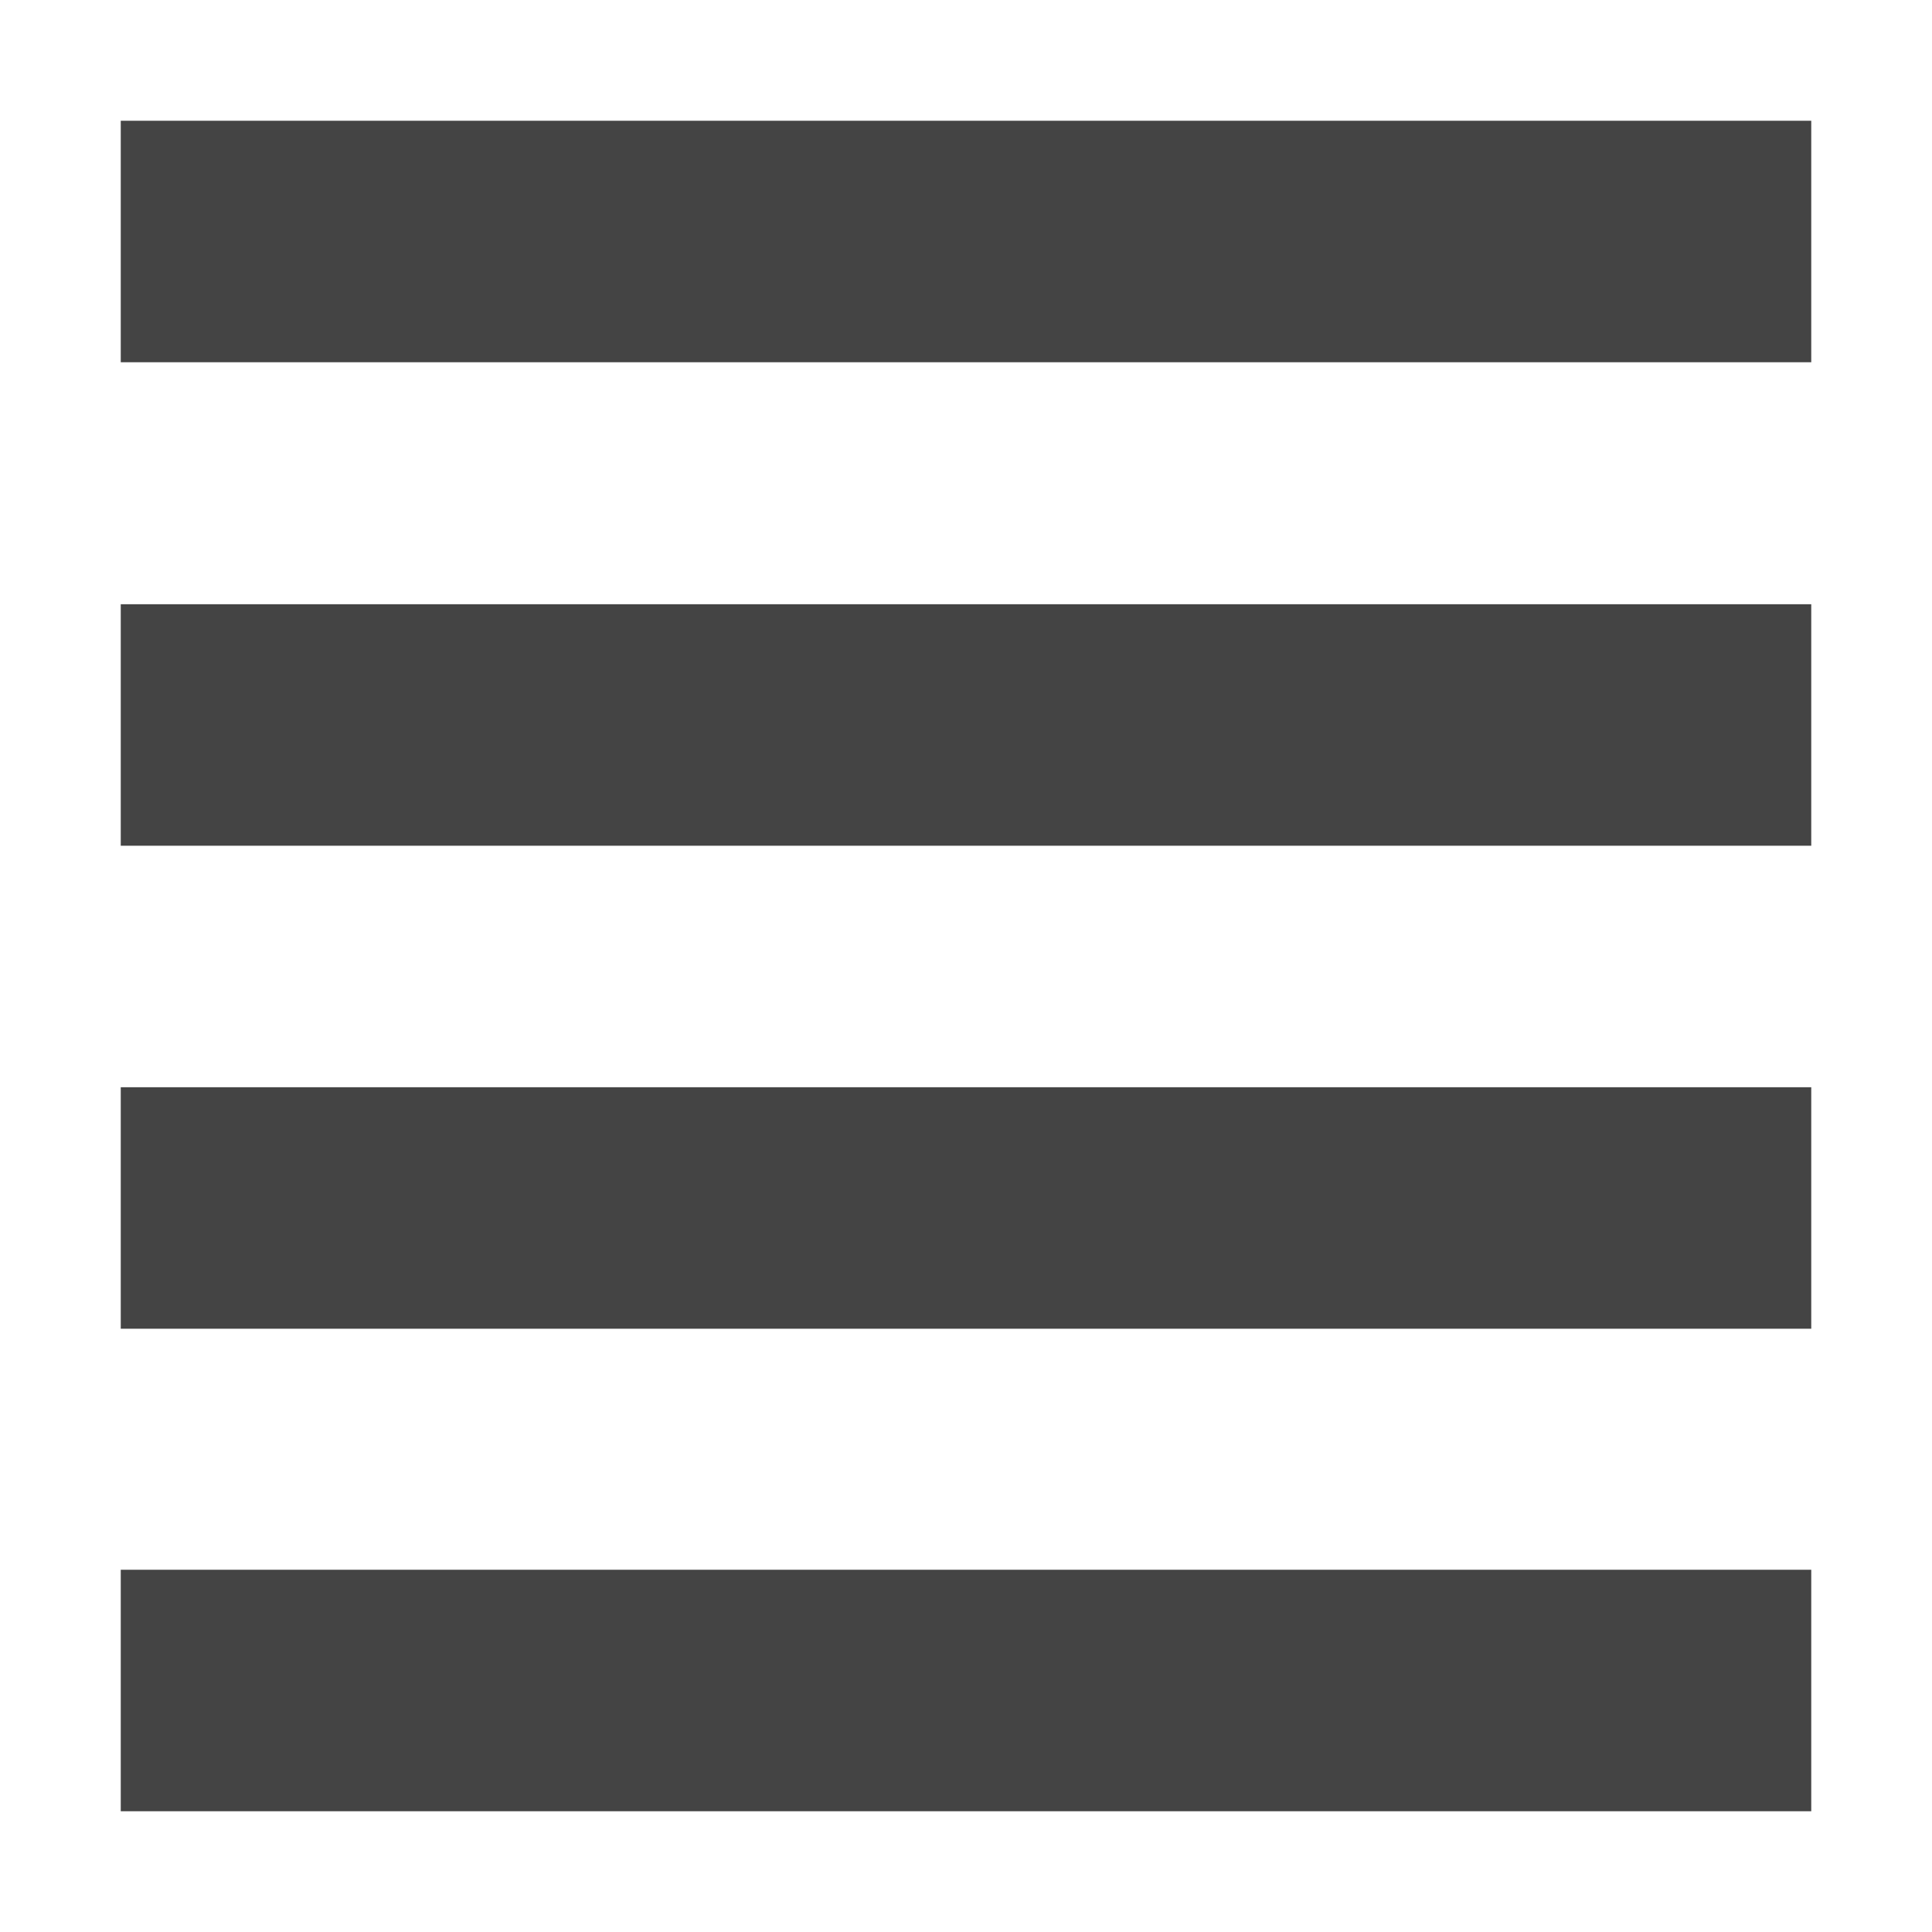
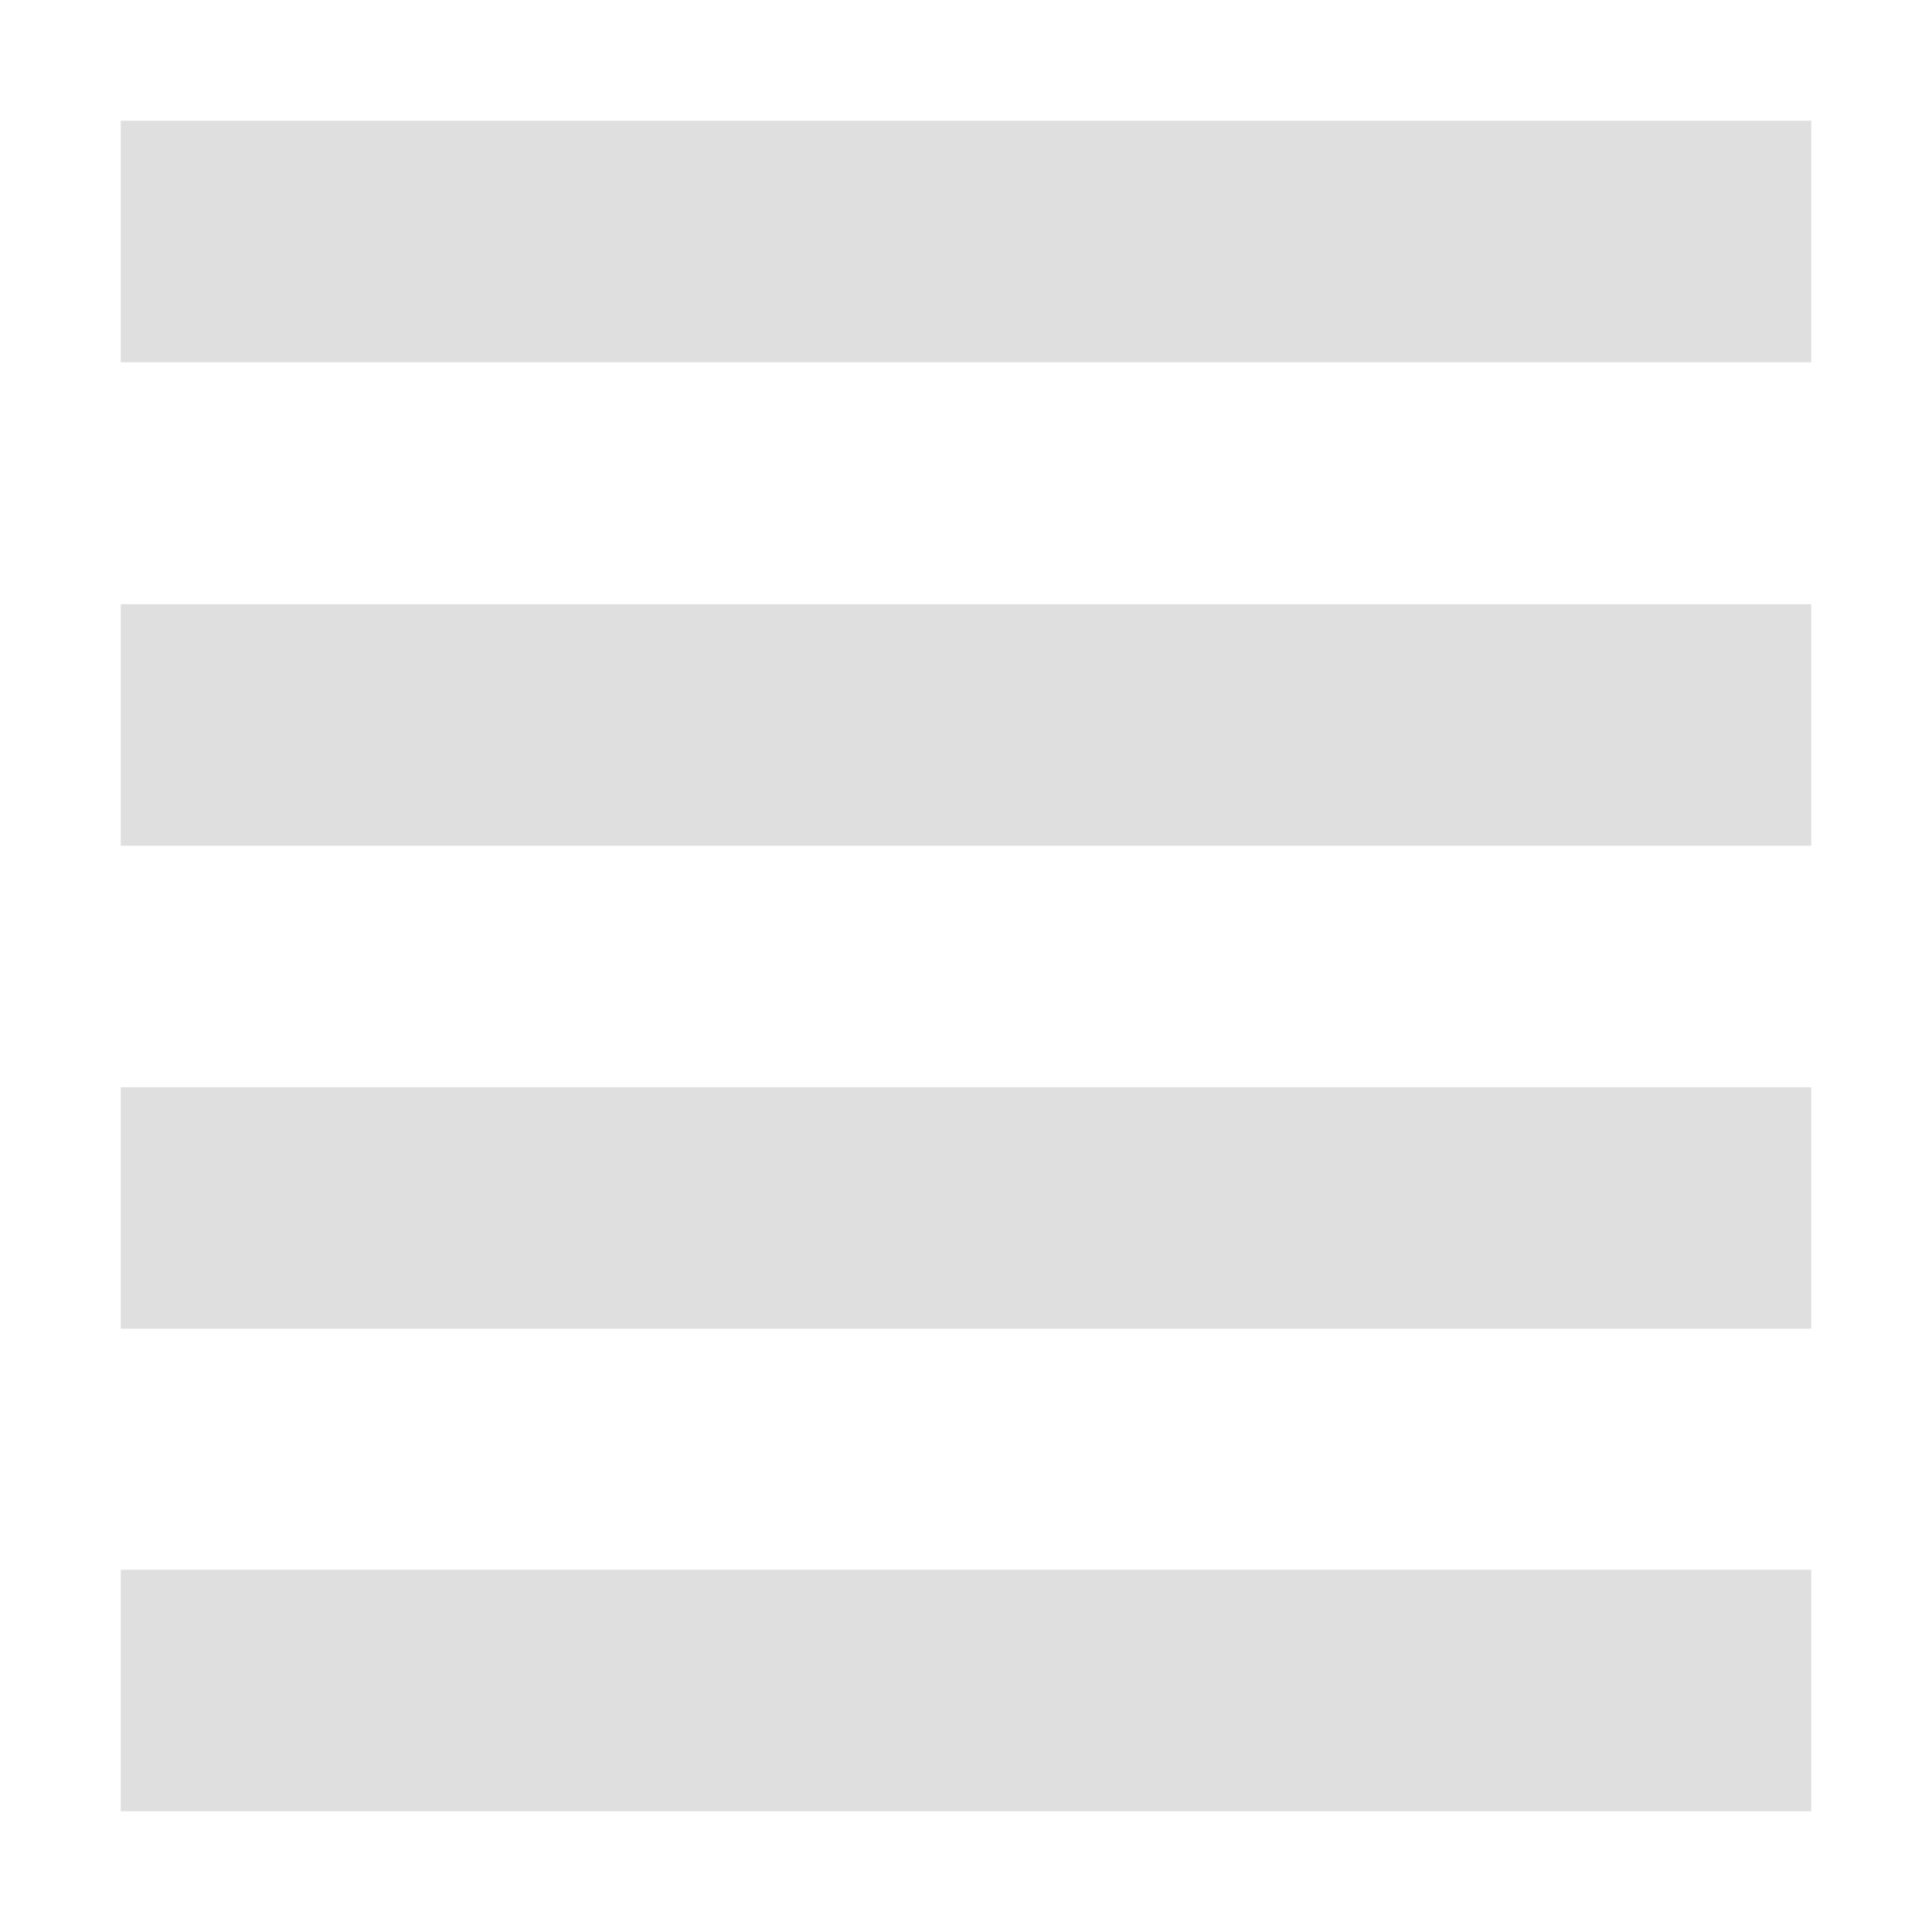
- <svg xmlns="http://www.w3.org/2000/svg" width="16" height="16" viewBox="0 0 16 16">
-   <defs>
+ <svg xmlns="http://www.w3.org/2000/svg" width="16" height="16" viewBox="0 0 16 16" version="1.1" id="svg7" xml:space="preserve">
+   <defs id="defs3">
    <style id="current-color-scheme" type="text/css">
   .ColorScheme-Text { color:#444444; } .ColorScheme-Highlight { color:#4285f4; }
  </style>
  </defs>
-   <path style="fill:currentColor" class="ColorScheme-Text" d="M 1 1 L 1 3 L 15 3 L 15 1 L 1 1 z M 1 5.004 L 1 7.004 L 15 7.004 L 15 5.004 L 1 5.004 z M 1 9.004 L 1 11.004 L 15 11.004 L 15 9.004 L 1 9.004 z M 1 13 L 1 15 L 15 15 L 15 13 L 1 13 z" />
+   <path style="fill:#dfdfdf;fill-opacity:1" class="ColorScheme-Text" d="M 1 1 L 1 3 L 15 3 L 15 1 L 1 1 z M 1 5.004 L 1 7.004 L 15 7.004 L 15 5.004 L 1 5.004 z M 1 9.004 L 1 11.004 L 15 11.004 L 15 9.004 L 1 9.004 z M 1 13 L 1 15 L 15 15 L 15 13 L 1 13 z" id="path5" />
</svg>
